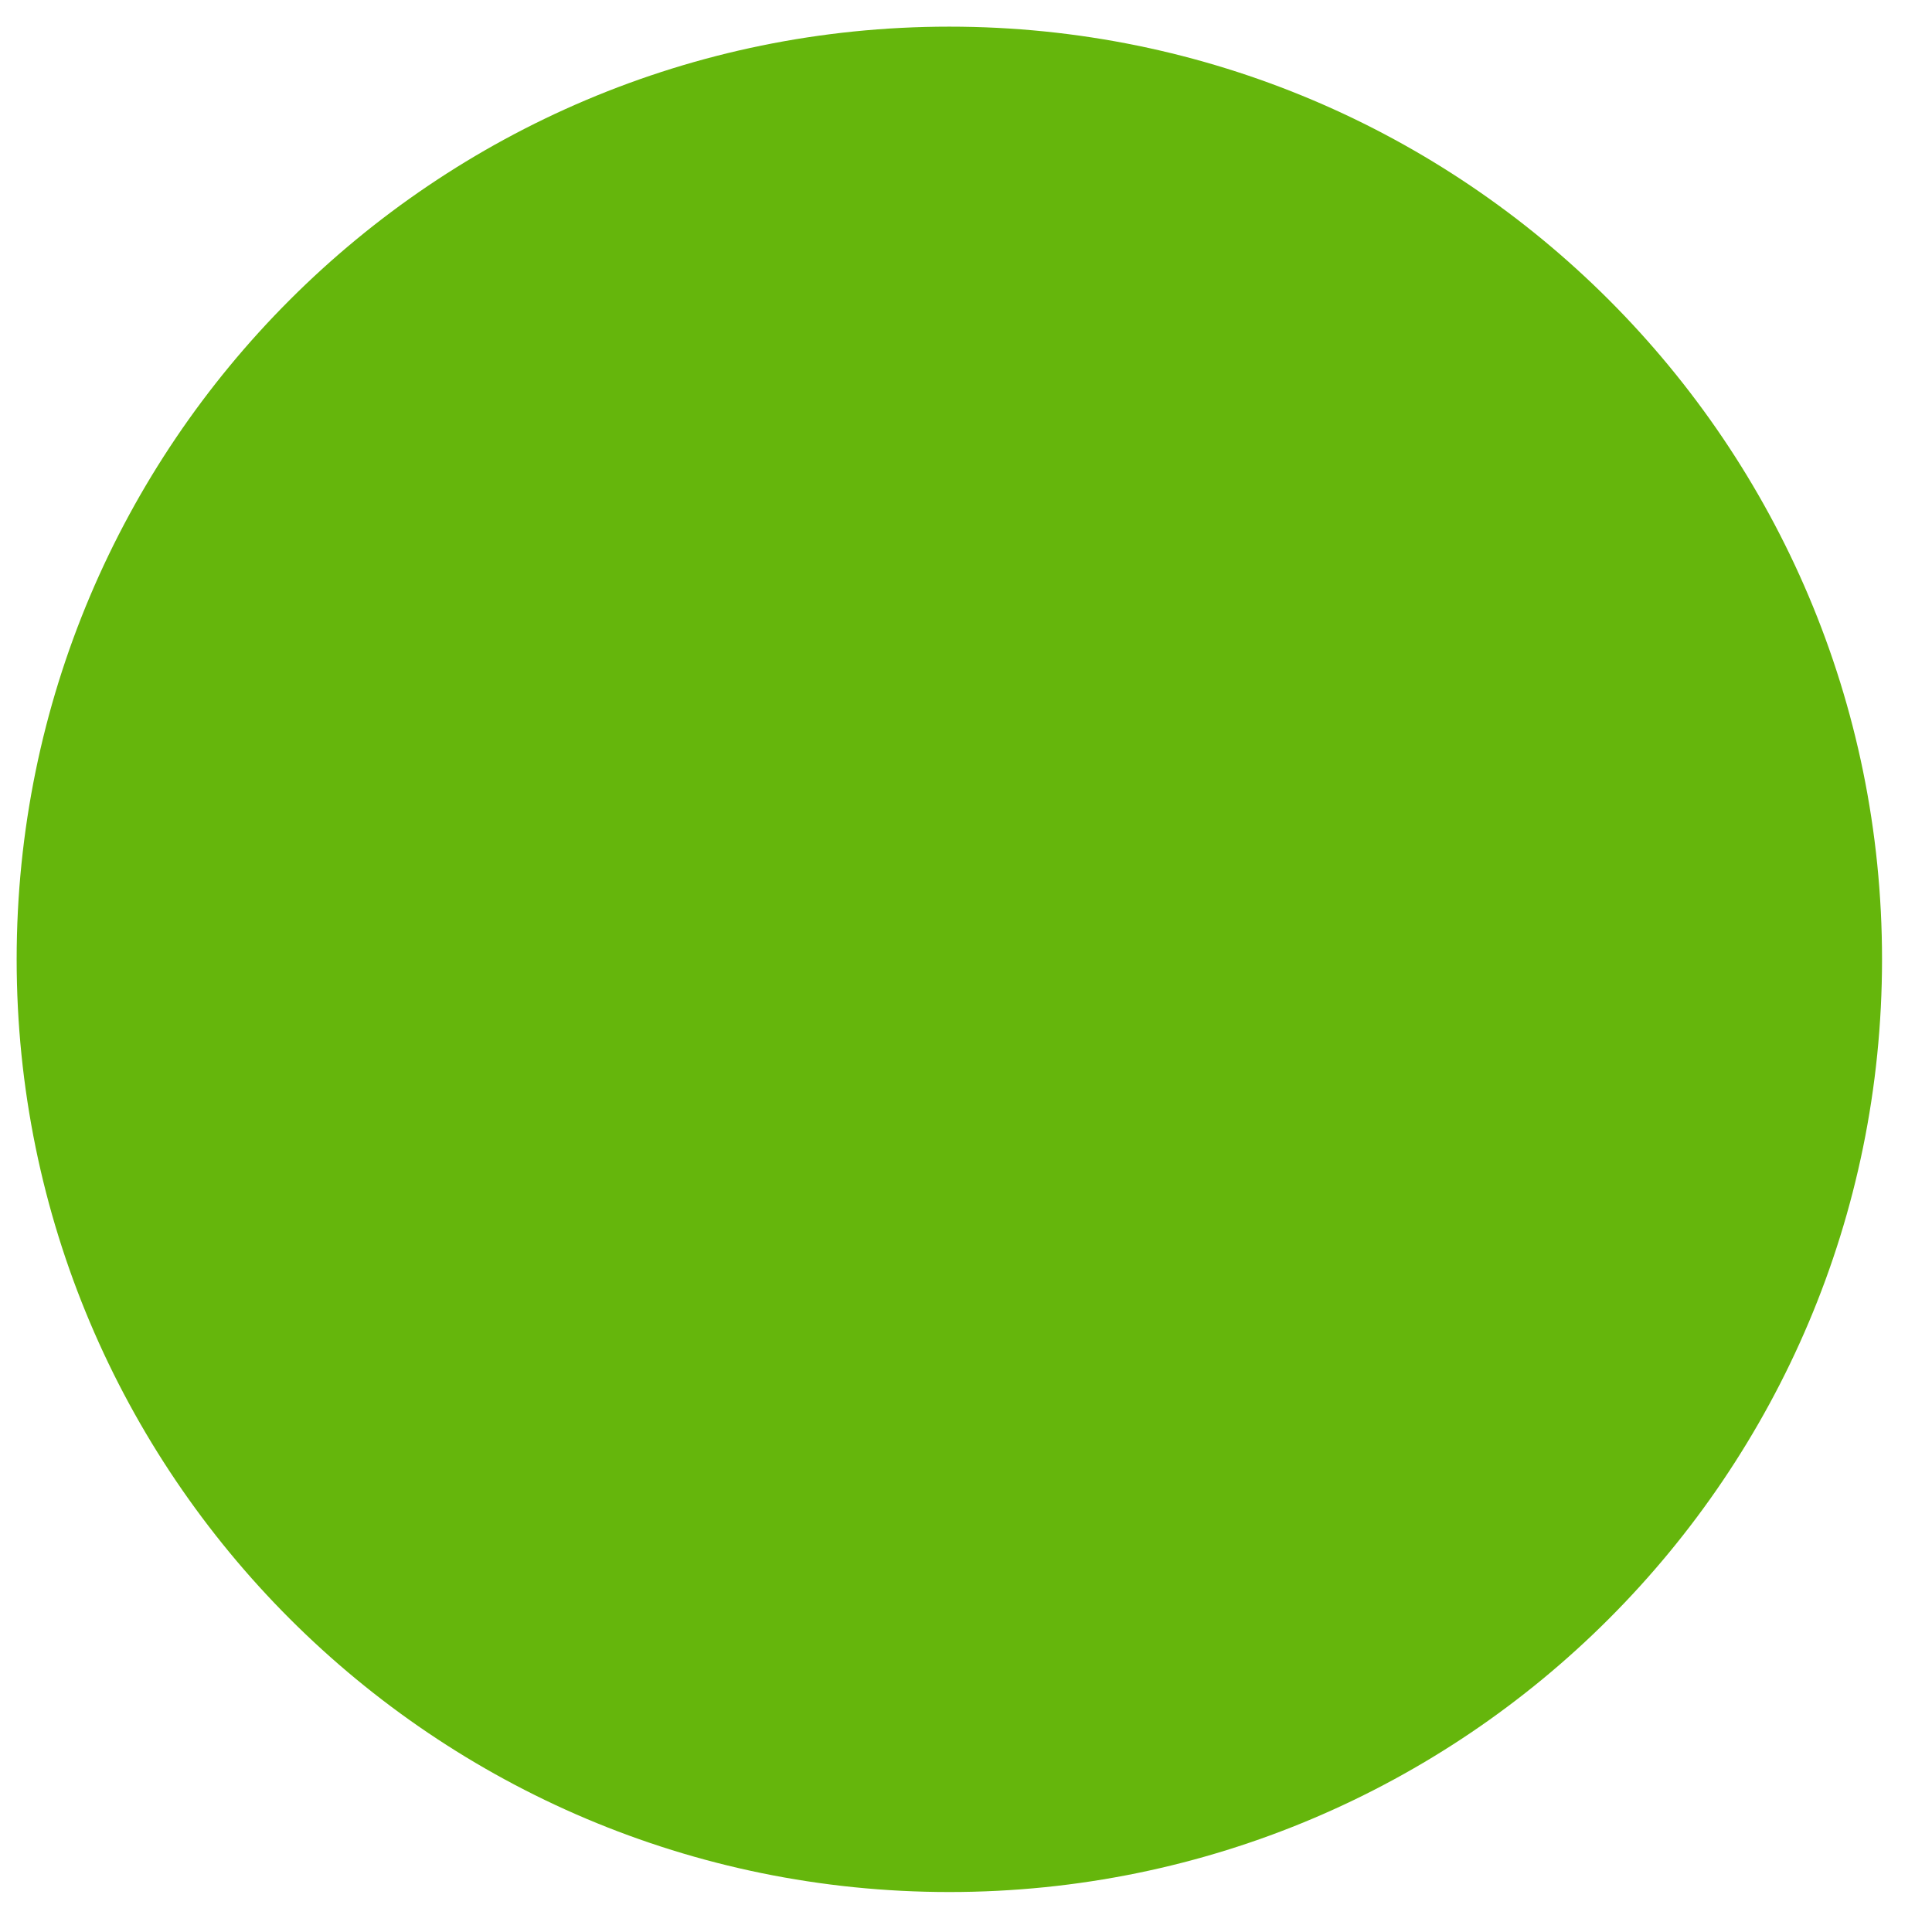
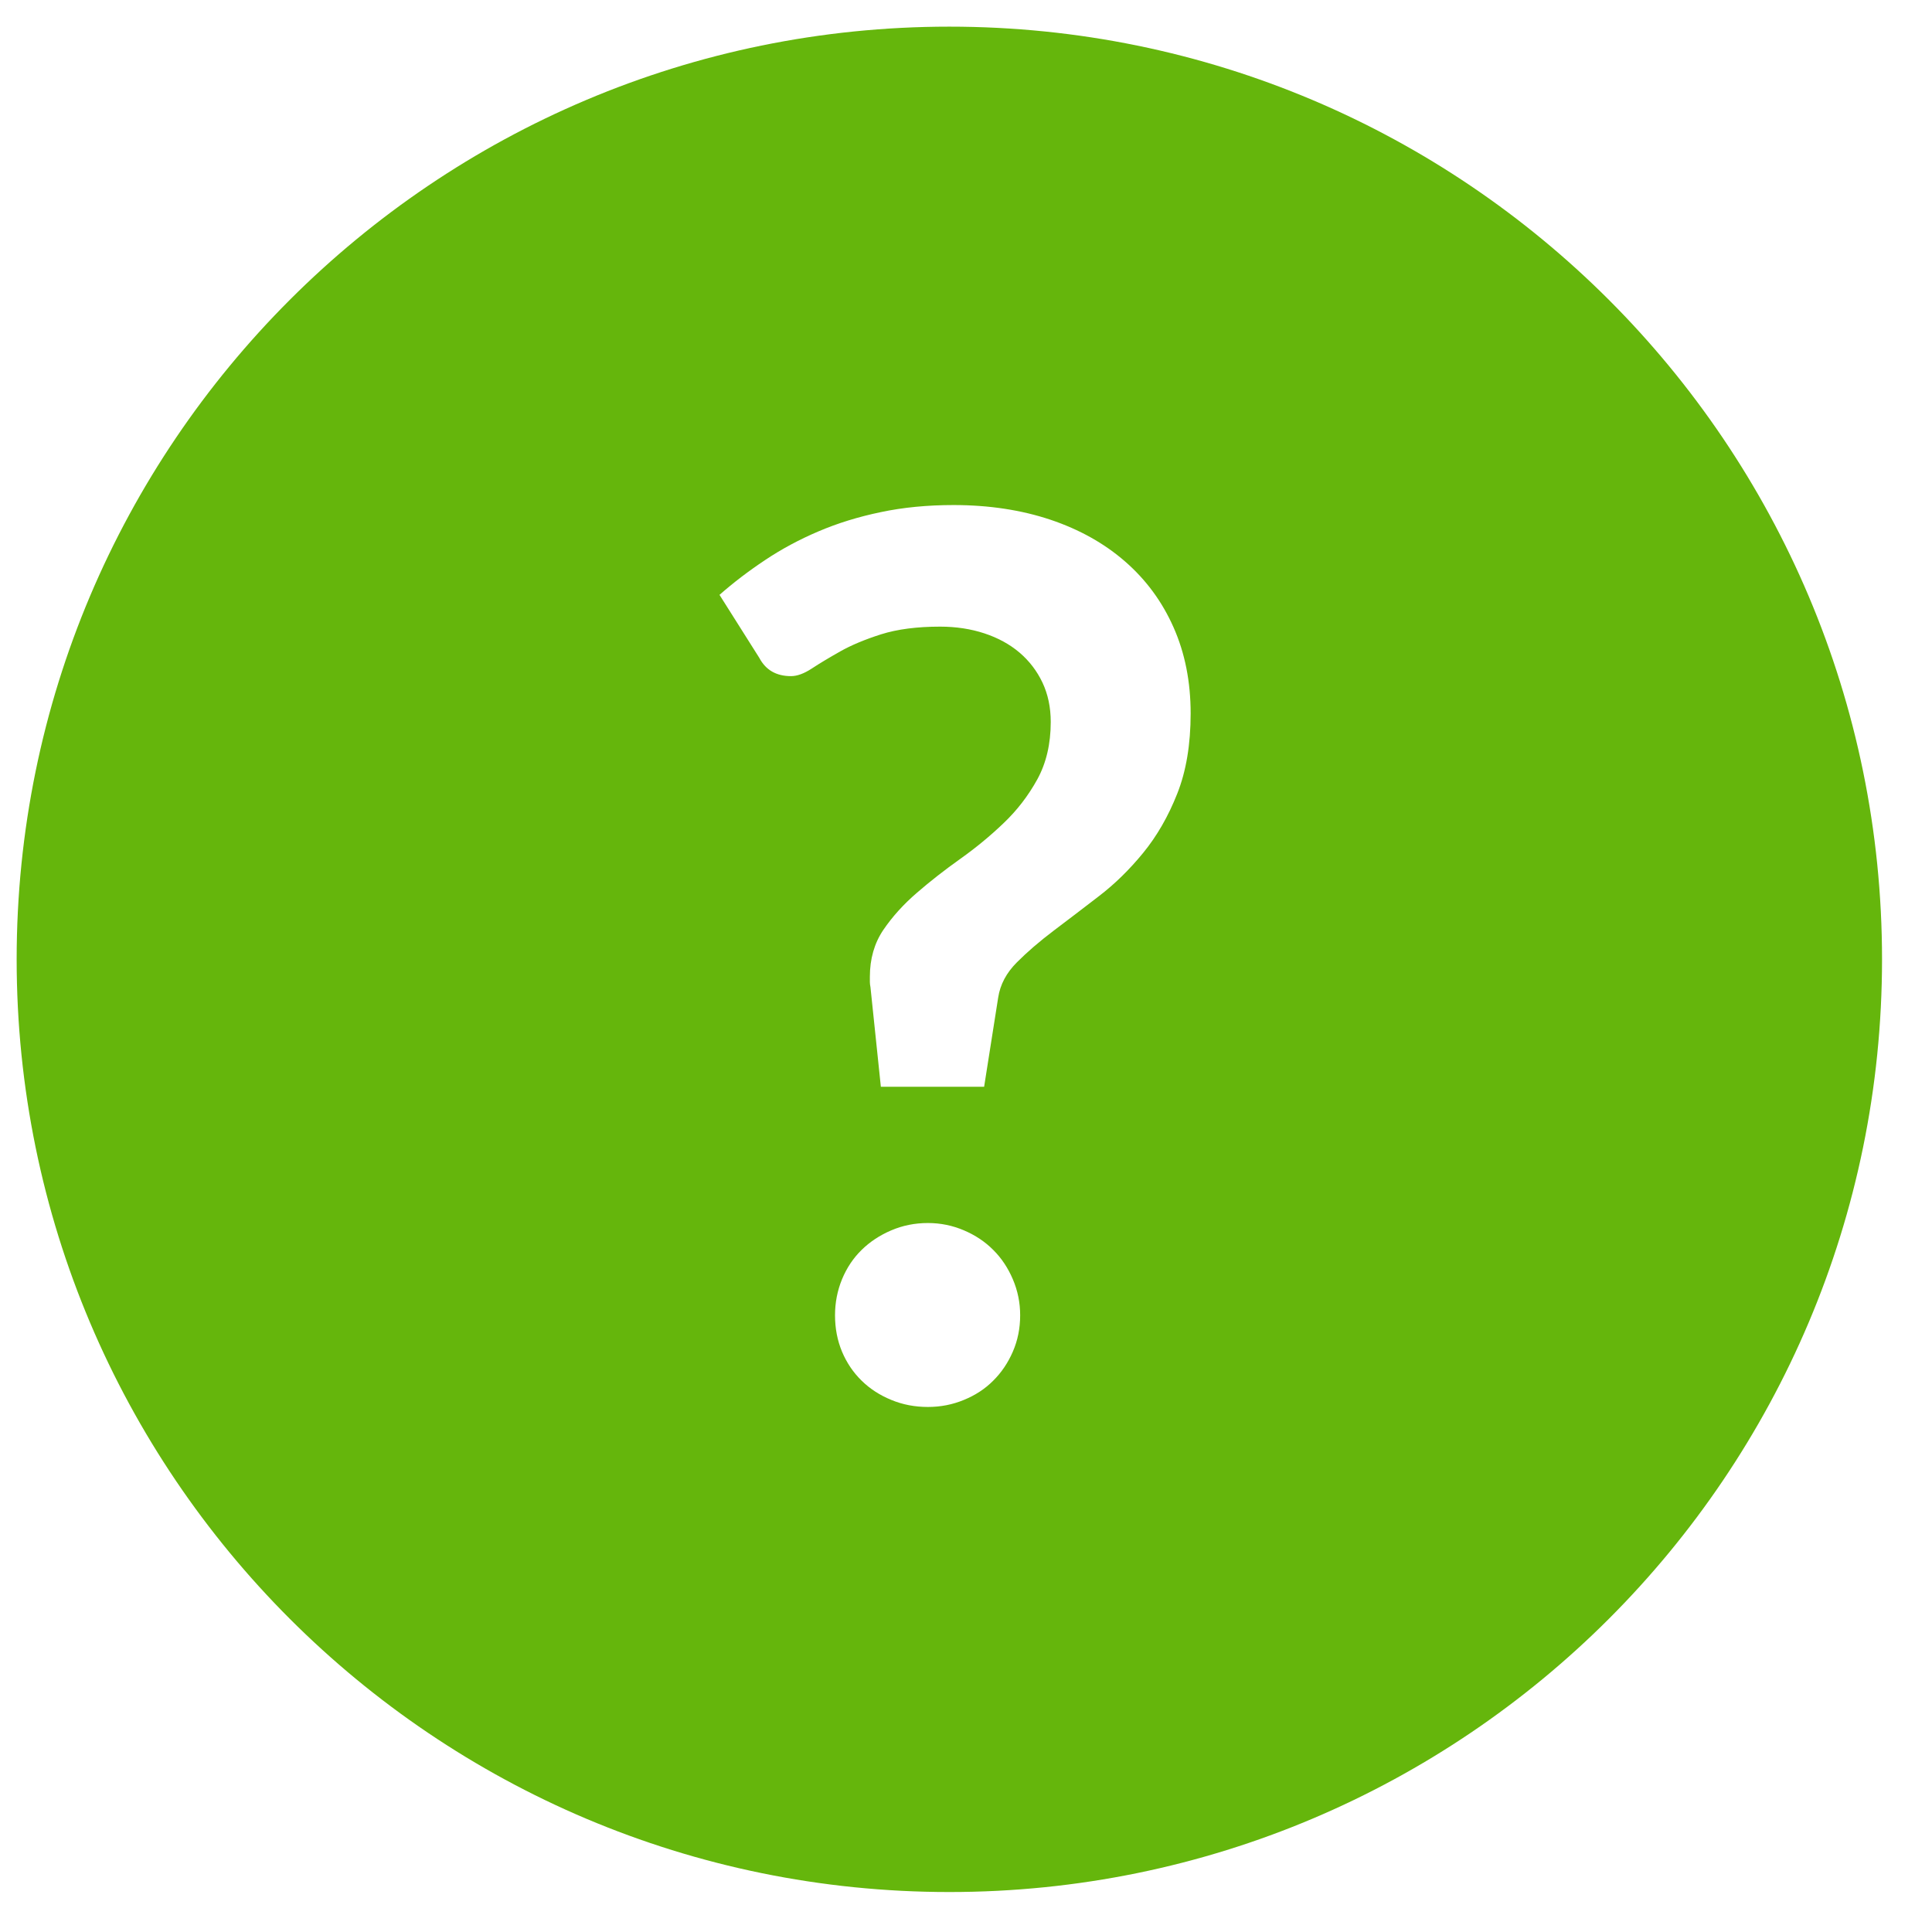
- <svg xmlns="http://www.w3.org/2000/svg" width="29" height="29" viewBox="0 0 29 29">
-   <path d="M14.25 28.4c7.732 0 14-6.268 14-14s-6.268-14-14-14-14 6.268-14 14 6.268 14 14 14zm605.55 1339.53c.208-.184.436-.358.684-.523.247-.165.515-.31.802-.43.288-.124.6-.22.936-.29.336-.07.7-.106 1.09-.106.533 0 1.018.075 1.455.22.437.148.812.358 1.123.63.312.272.554.6.725.986.17.385.257.816.257 1.293 0 .464-.067.866-.202 1.205-.134.34-.304.634-.51.885-.204.25-.425.468-.664.65-.238.185-.465.357-.68.52-.213.16-.398.32-.553.476-.156.156-.25.332-.28.528l-.21 1.34h-1.55l-.157-1.496c-.006-.03-.01-.057-.01-.078v-.078c0-.27.068-.503.202-.702.135-.2.303-.385.505-.56.202-.174.42-.343.65-.508.233-.165.45-.344.652-.537.202-.192.37-.41.505-.656.134-.245.202-.533.202-.863 0-.22-.042-.417-.124-.59-.083-.176-.197-.325-.344-.45-.147-.126-.323-.222-.528-.29-.204-.067-.426-.1-.665-.1-.347 0-.642.038-.884.114-.24.078-.446.163-.614.258-.168.095-.31.18-.427.257-.116.076-.22.114-.31.114-.222 0-.38-.092-.478-.276l-.597-.945zm1.734 10.813c0-.19.035-.37.105-.54.07-.172.168-.32.293-.44.125-.124.274-.222.445-.295.17-.073.354-.11.55-.11.19 0 .37.037.54.11.172.073.32.17.44.294.124.122.222.27.295.44.073.17.11.35.11.54 0 .197-.037.38-.11.547-.073.167-.17.312-.294.434-.123.123-.27.22-.44.29-.172.07-.352.105-.542.105-.196 0-.38-.036-.55-.107-.17-.07-.32-.166-.445-.29-.125-.12-.223-.266-.294-.434-.07-.17-.106-.35-.106-.547z" fill="#65B60C" />
+ <svg xmlns="http://www.w3.org/2000/svg" width="29px" height="29px" viewBox="0 0 29 29" version="1.1">
+   <g stroke="none" stroke-width="1" fill="none" fill-rule="evenodd">
+     <g transform="translate(-609, -1359)" fill="#65B60C">
+       <path d="M623.25,1387.4 C630.982,1387.4 637.25,1381.132 637.25,1373.4 C637.25,1365.668 630.982,1359.4 623.25,1359.4 C615.518,1359.4 609.25,1365.668 609.25,1373.4 C609.25,1381.132 615.518,1387.4 623.25,1387.4 Z M619.8,1367.929 C620.008,1367.746 620.236,1367.572 620.484,1367.407 C620.731,1367.242 620.999,1367.098 621.286,1366.976 C621.574,1366.853 621.885,1366.757 622.222,1366.687 C622.558,1366.616 622.922,1366.581 623.313,1366.581 C623.845,1366.581 624.33,1366.655 624.767,1366.801 C625.204,1366.948 625.579,1367.158 625.89,1367.43 C626.202,1367.702 626.444,1368.03 626.615,1368.416 C626.786,1368.801 626.872,1369.232 626.872,1369.709 C626.872,1370.174 626.805,1370.576 626.67,1370.915 C626.536,1371.254 626.366,1371.549 626.161,1371.8 C625.956,1372.051 625.735,1372.268 625.496,1372.451 C625.258,1372.635 625.031,1372.807 624.817,1372.969 C624.603,1373.131 624.418,1373.29 624.263,1373.446 C624.107,1373.602 624.013,1373.778 623.983,1373.974 L623.772,1375.313 L622.222,1375.313 L622.066,1373.818 C622.06,1373.787 622.057,1373.761 622.057,1373.74 L622.057,1373.662 C622.057,1373.393 622.124,1373.159 622.258,1372.96 C622.393,1372.761 622.561,1372.575 622.763,1372.401 C622.965,1372.226 623.182,1372.057 623.414,1371.892 C623.646,1371.727 623.864,1371.548 624.065,1371.355 C624.267,1371.163 624.435,1370.944 624.57,1370.699 C624.704,1370.455 624.772,1370.167 624.772,1369.837 C624.772,1369.617 624.73,1369.42 624.648,1369.246 C624.565,1369.071 624.451,1368.922 624.304,1368.796 C624.157,1368.671 623.981,1368.575 623.776,1368.507 C623.572,1368.44 623.35,1368.406 623.111,1368.406 C622.763,1368.406 622.468,1368.445 622.226,1368.521 C621.985,1368.598 621.78,1368.683 621.612,1368.778 C621.444,1368.873 621.302,1368.958 621.185,1369.035 C621.069,1369.111 620.965,1369.149 620.874,1369.149 C620.653,1369.149 620.494,1369.058 620.397,1368.874 L619.8,1367.929 Z M621.534,1378.743 C621.534,1378.553 621.569,1378.373 621.639,1378.202 C621.71,1378.031 621.808,1377.884 621.933,1377.762 C622.058,1377.639 622.207,1377.541 622.378,1377.468 C622.549,1377.395 622.732,1377.358 622.928,1377.358 C623.118,1377.358 623.298,1377.395 623.469,1377.468 C623.64,1377.541 623.787,1377.639 623.909,1377.762 C624.032,1377.884 624.13,1378.031 624.203,1378.202 C624.276,1378.373 624.313,1378.553 624.313,1378.743 C624.313,1378.939 624.276,1379.121 624.203,1379.289 C624.13,1379.457 624.032,1379.602 623.909,1379.724 C623.787,1379.847 623.64,1379.943 623.469,1380.013 C623.298,1380.084 623.118,1380.119 622.928,1380.119 C622.732,1380.119 622.549,1380.084 622.378,1380.013 C622.207,1379.943 622.058,1379.847 621.933,1379.724 C621.808,1379.602 621.71,1379.457 621.639,1379.289 C621.569,1379.121 621.534,1378.939 621.534,1378.743 Z" />
+     </g>
+   </g>
</svg>
